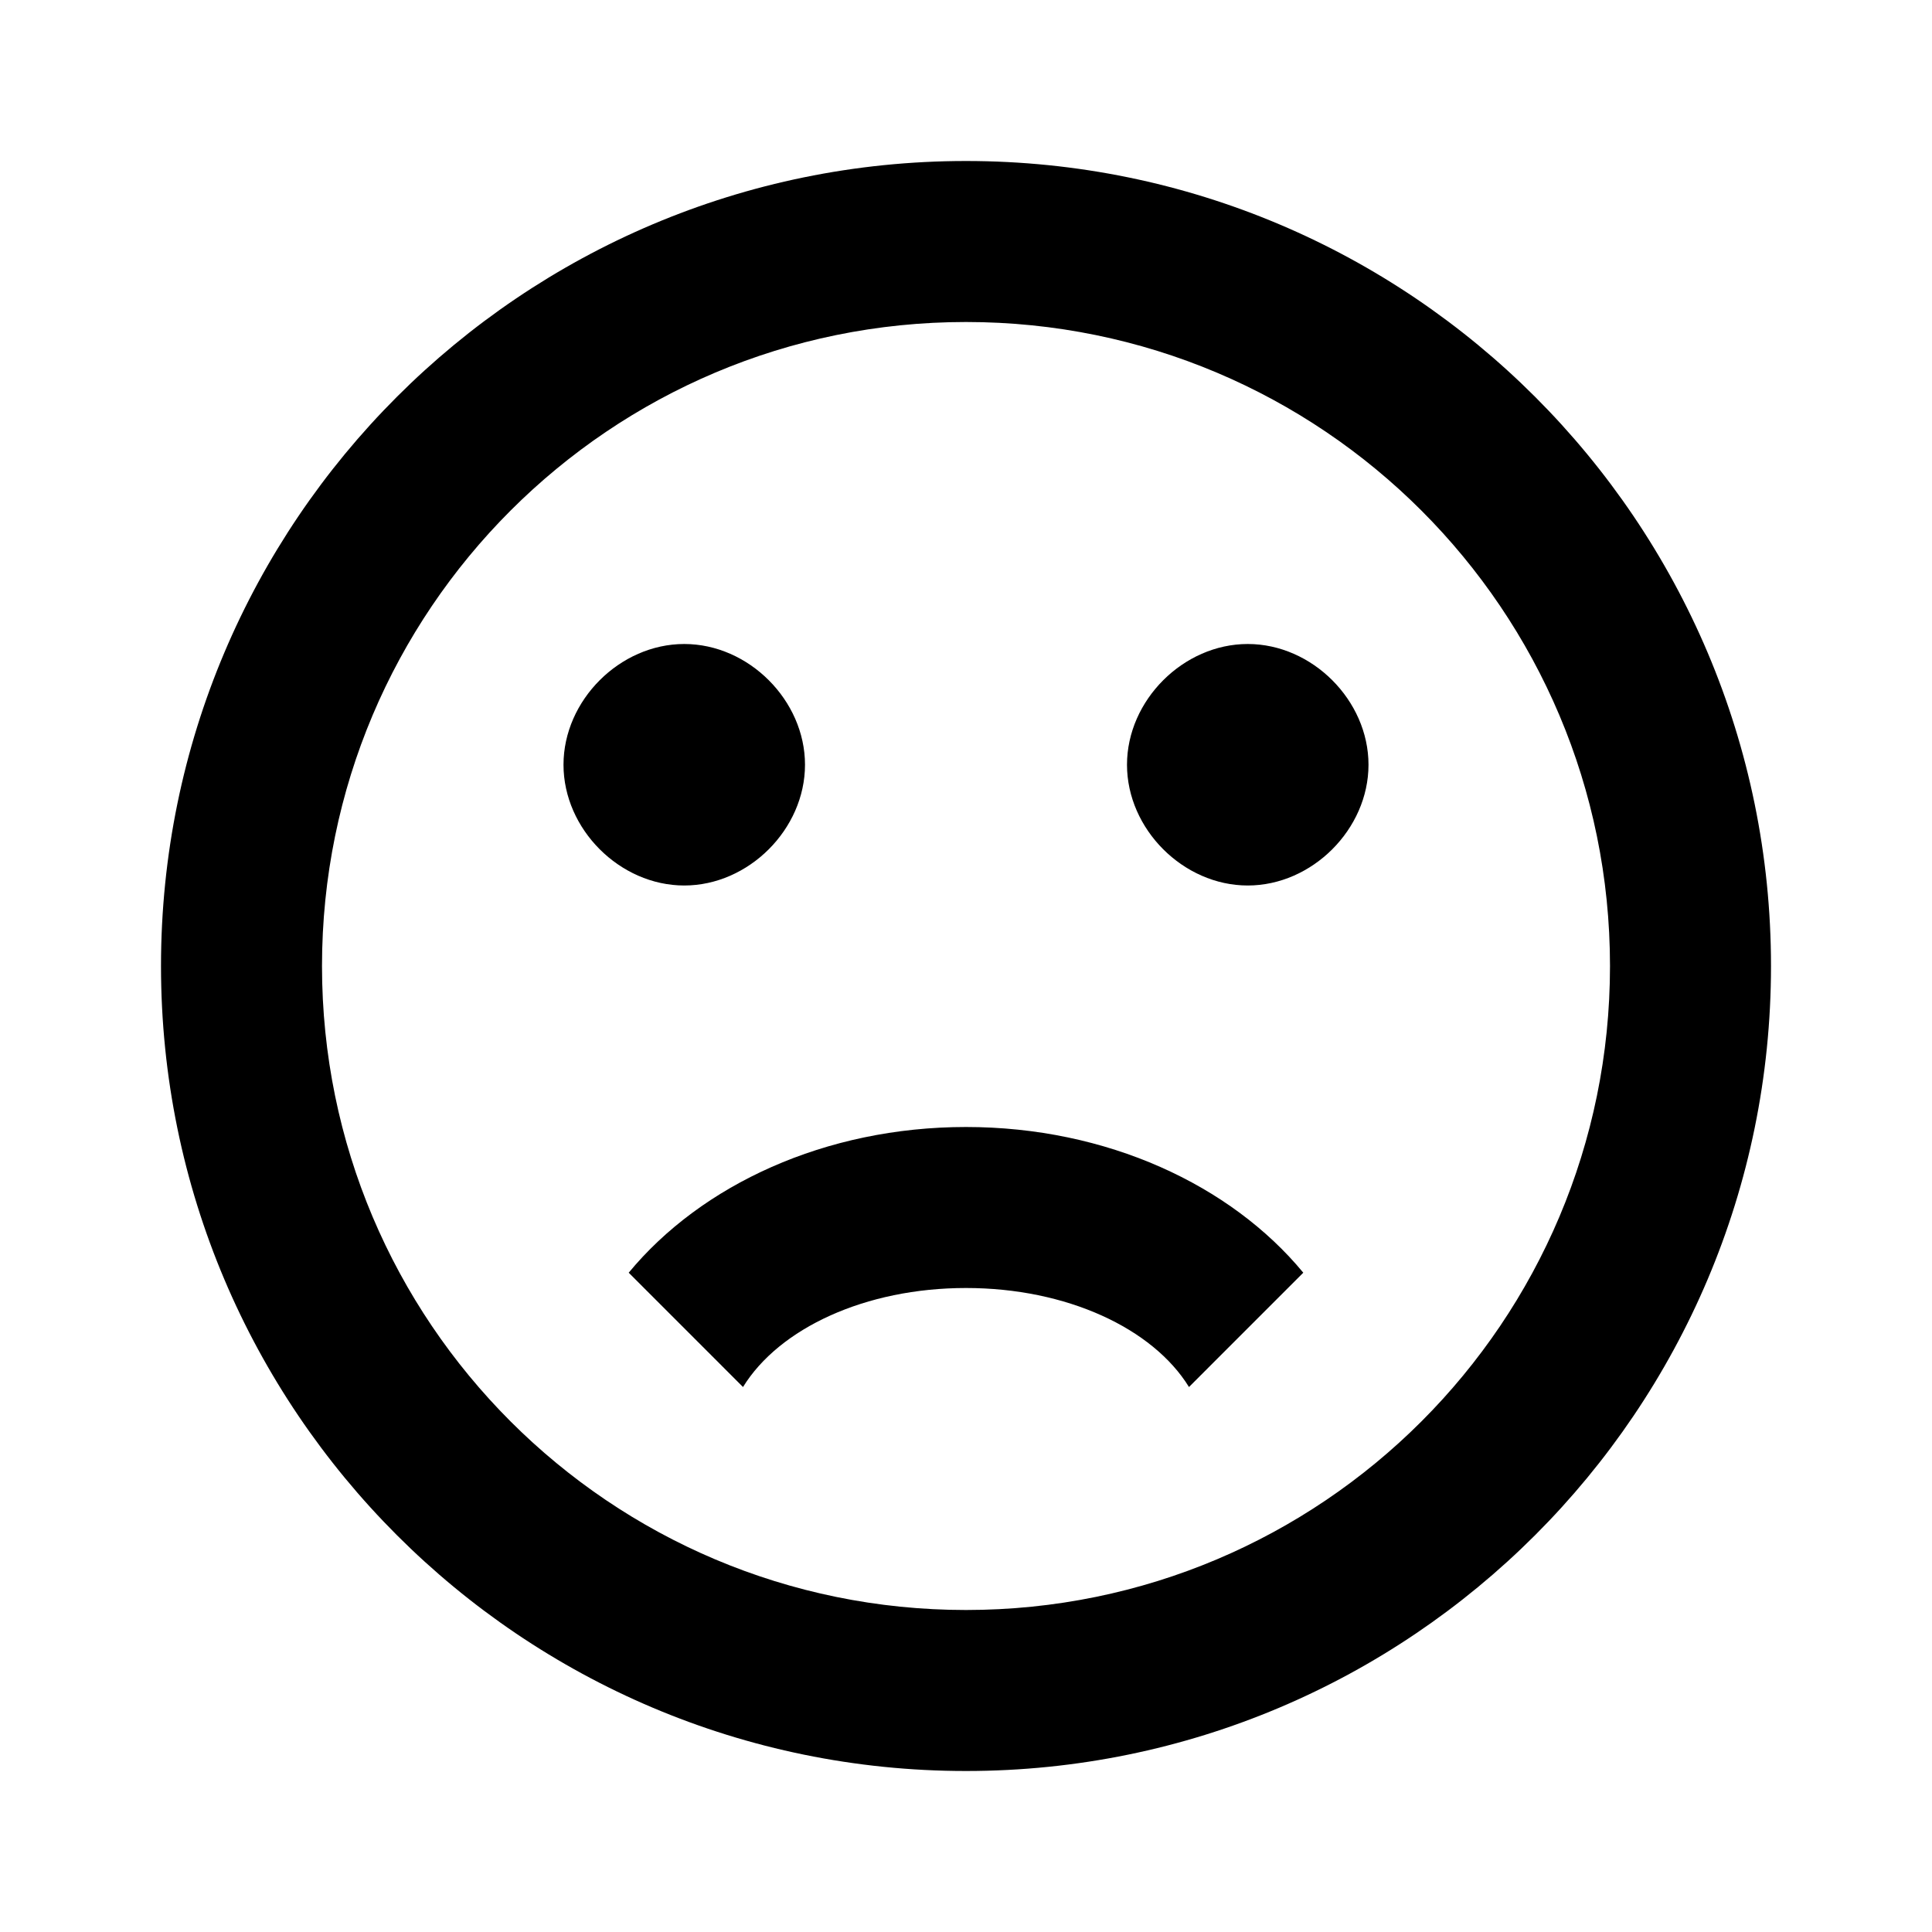
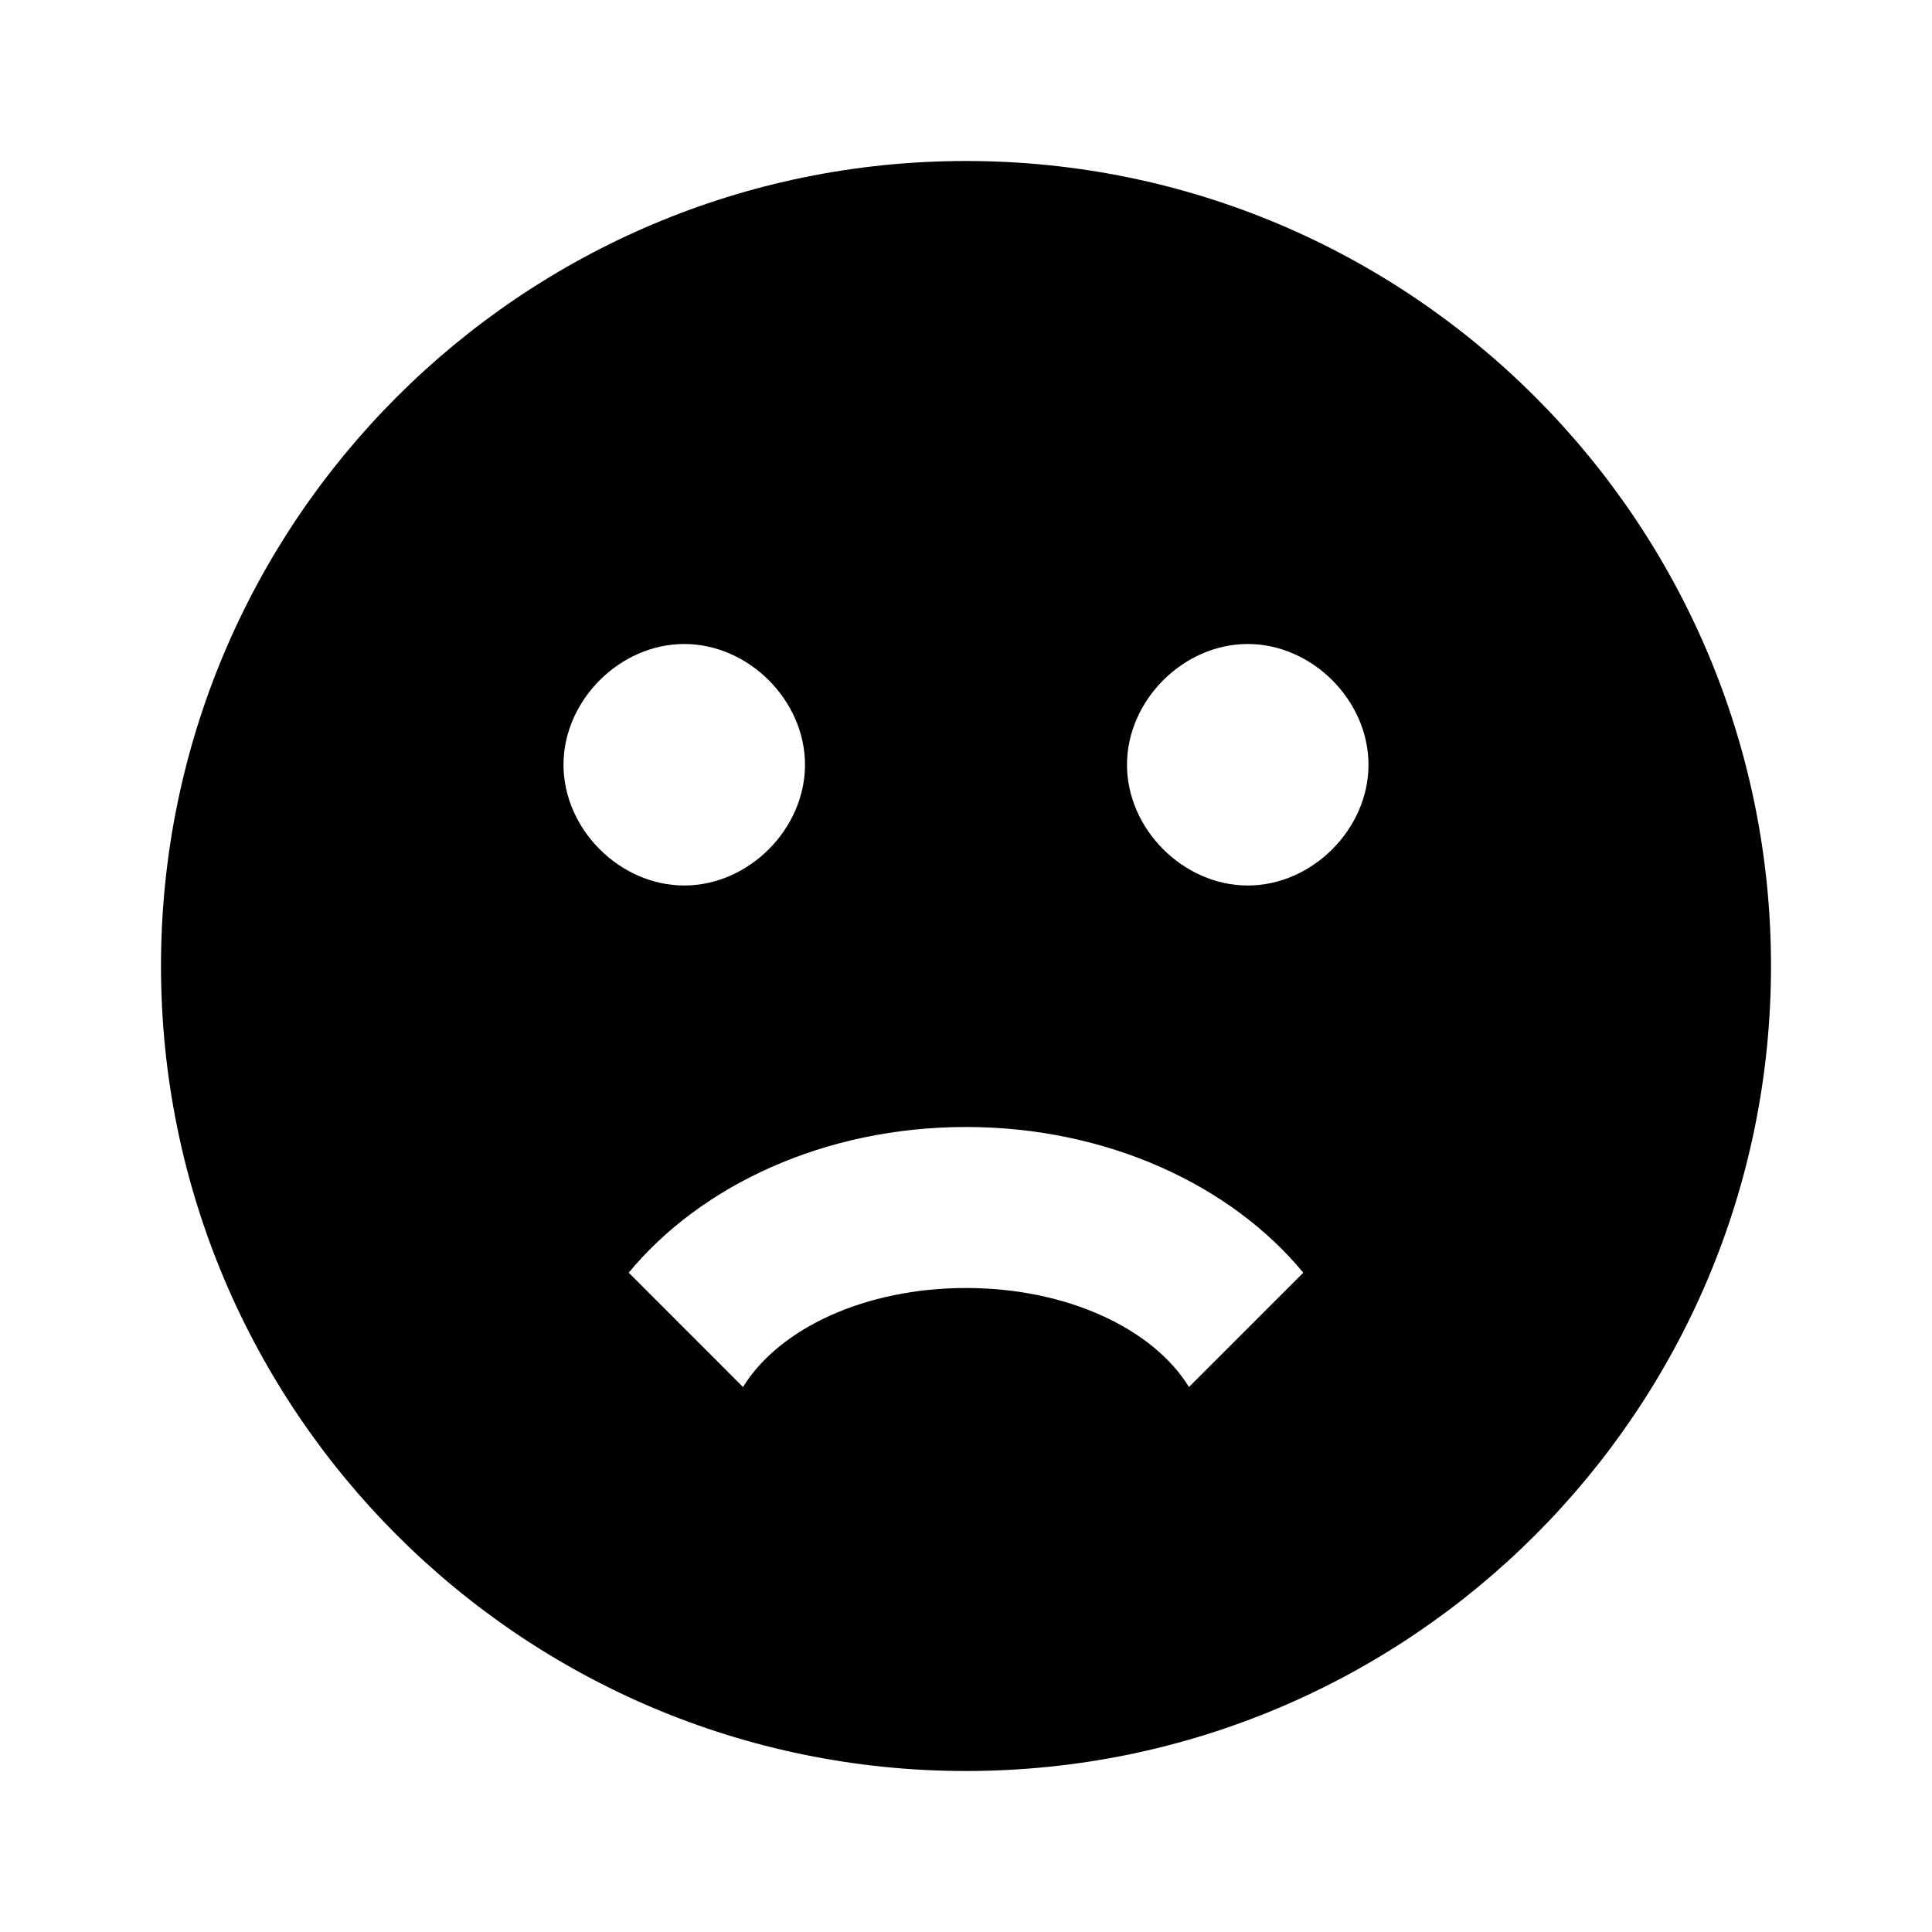
<svg xmlns="http://www.w3.org/2000/svg" version="1.1" width="24" height="24" viewBox="0 0 24 24">
-   <path d="M20,12C20,7.58 16.42,4 12,4C7.58,4 4,7.58 4,12C4,16.42 7.58,20 12,20C16.42,20 20,16.42 20,12M22,12C22,17.52 17.52,22 12,22C6.48,22 2,17.52 2,12C2,6.48 6.48,2 12,2C17.52,2 22,6.48 22,12M15.5,8C16.3,8 17,8.7 17,9.5C17,10.3 16.3,11 15.5,11C14.7,11 14,10.3 14,9.5C14,8.7 14.7,8 15.5,8M10,9.5C10,10.3 9.3,11 8.5,11C7.7,11 7,10.3 7,9.5C7,8.7 7.7,8 8.5,8C9.3,8 10,8.7 10,9.5M12,14C13.75,14 15.29,14.72 16.19,15.81L14.77,17.23C14.32,16.5 13.25,16 12,16C10.75,16 9.68,16.5 9.23,17.23L7.81,15.81C8.71,14.72 10.25,14 12,14Z" />
+   <path d="M12,2C6.48,2 2,6.48 2,12C2,17.52 6.48,22 12,22C17.52,22 22,17.52 22,12C22,6.48 17.52,2 12,2M7,9.5C7,8.7 7.7,8 8.5,8C9.3,8 10,8.7 10,9.5C10,10.3 9.3,11 8.5,11C7.7,11 7,10.3 7,9.5M14.77,17.23C14.32,16.5 13.25,16 12,16C10.75,16 9.68,16.5 9.23,17.23L7.81,15.81C8.71,14.72 10.25,14 12,14C13.75,14 15.29,14.72 16.19,15.81L14.77,17.23M15.5,11C14.7,11 14,10.3 14,9.5C14,8.7 14.7,8 15.5,8C16.3,8 17,8.7 17,9.5C17,10.3 16.3,11 15.5,11Z" />
</svg>
